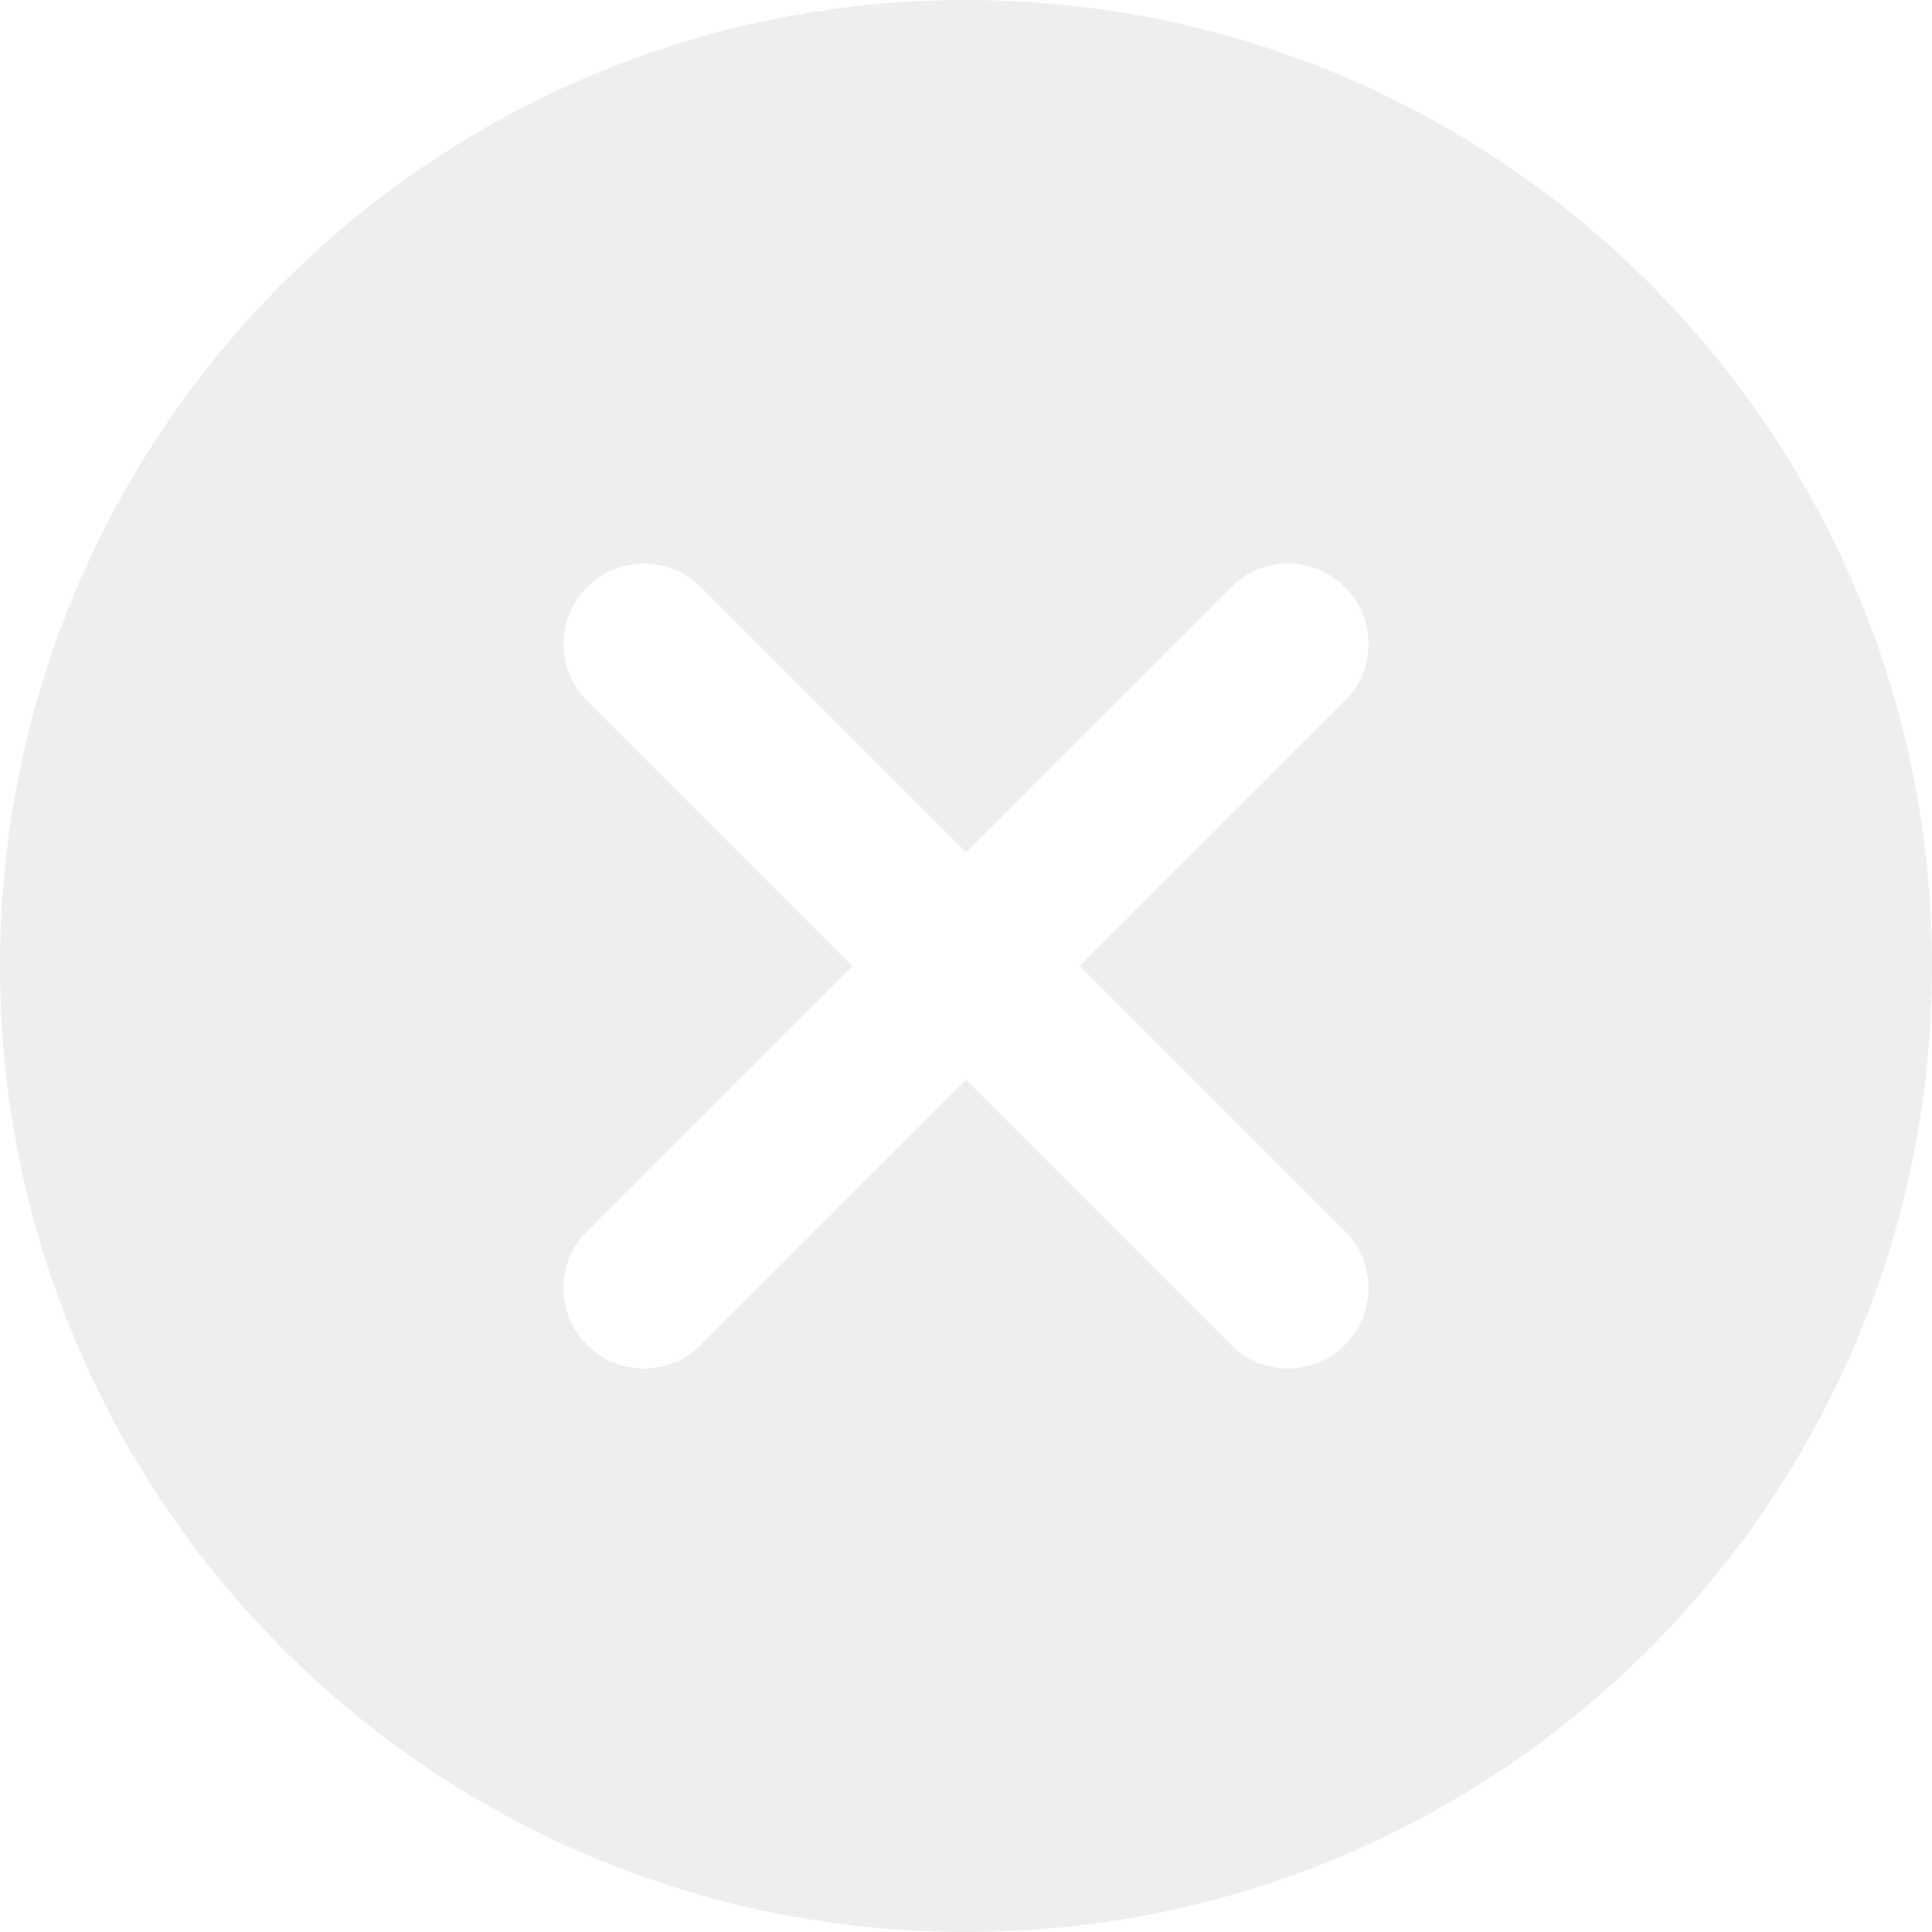
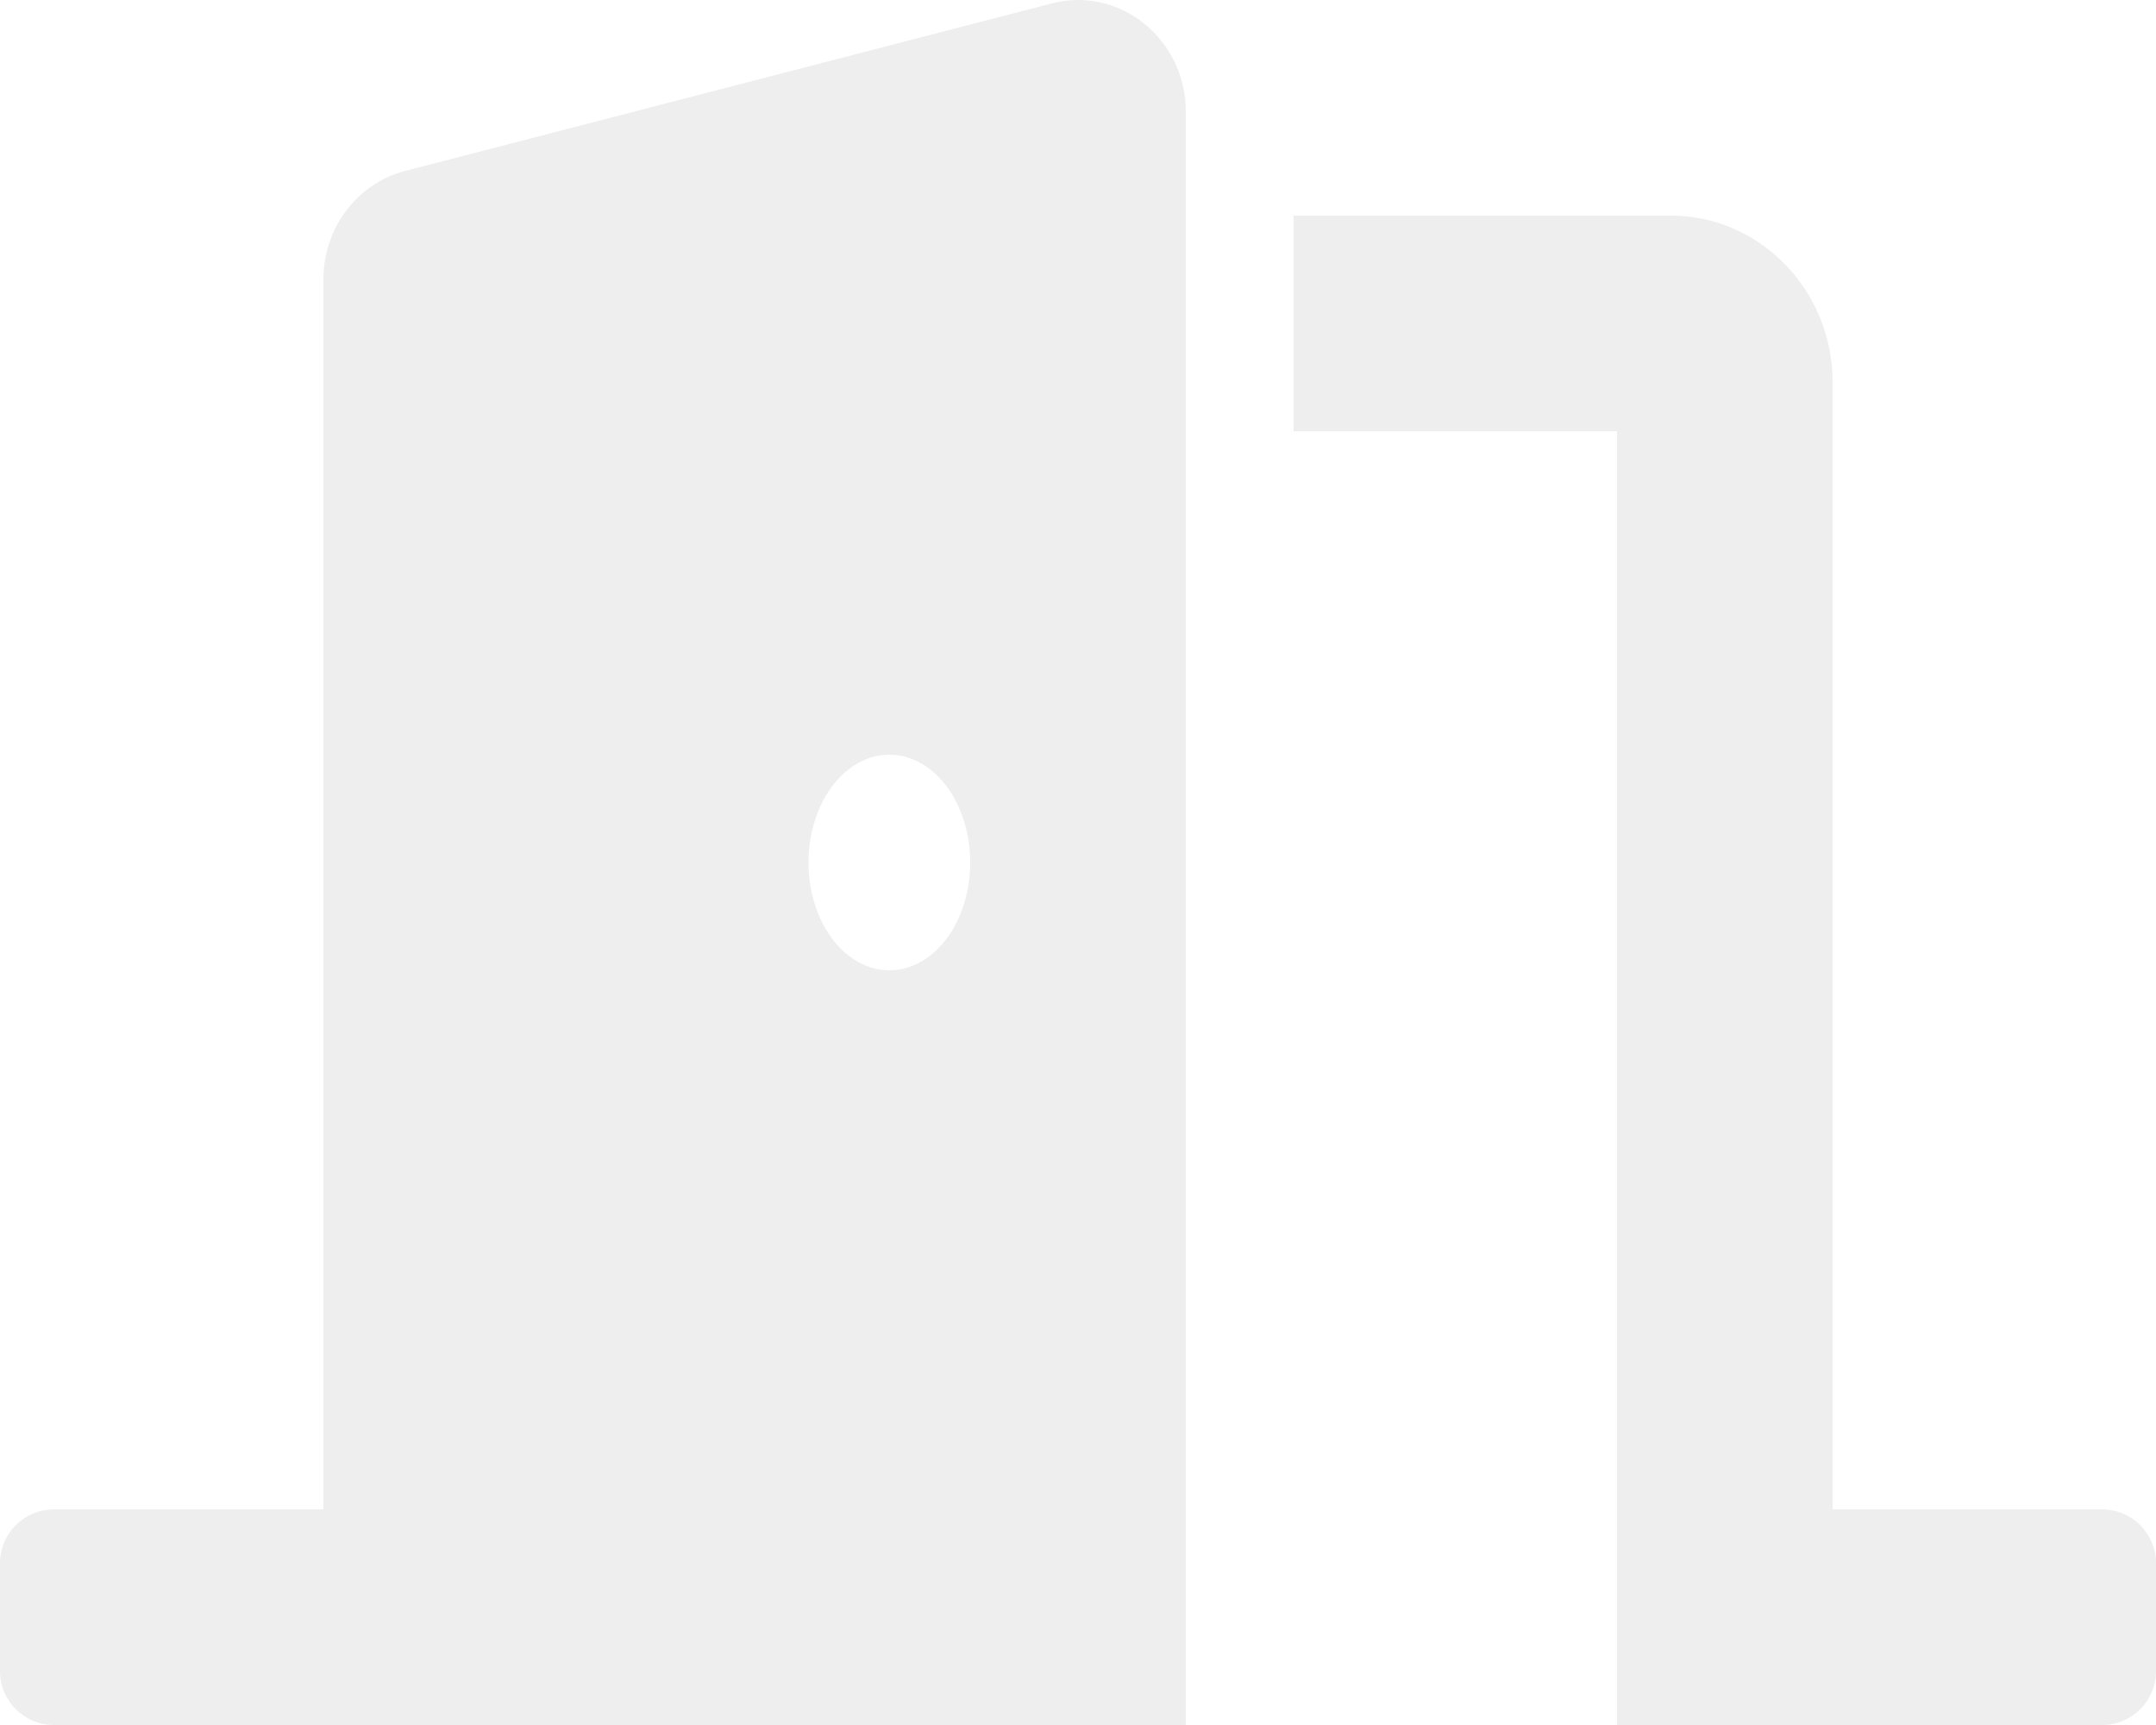
- <svg xmlns="http://www.w3.org/2000/svg" width="100" height="100" viewBox="0 0 100 100" fill="none">
-   <path d="M50 0C22.387 0 0 22.387 0 50C0 77.612 22.387 100 50 100C77.612 100 100 77.612 100 50C100 22.387 77.612 0 50 0ZM55.892 50C55.892 50 68.971 63.079 69.612 63.721C71.242 65.35 71.242 67.987 69.612 69.612C67.983 71.242 65.346 71.242 63.721 69.612C63.079 68.975 50 55.892 50 55.892C50 55.892 36.921 68.971 36.279 69.612C34.65 71.242 32.013 71.242 30.387 69.612C28.758 67.983 28.758 65.346 30.387 63.721C31.025 63.079 44.108 50 44.108 50C44.108 50 31.029 36.921 30.387 36.279C28.758 34.65 28.758 32.013 30.387 30.387C32.017 28.758 34.654 28.758 36.279 30.387C36.921 31.025 50 44.108 50 44.108C50 44.108 63.079 31.029 63.721 30.387C65.35 28.758 67.987 28.758 69.612 30.387C71.242 32.017 71.242 34.654 69.612 36.279C68.975 36.921 55.892 50 55.892 50Z" fill="#EEEEEE" />
+ <svg xmlns="http://www.w3.org/2000/svg" width="125" height="100" viewBox="0 0 125 100" fill="none">
+   <path d="M121.875 87.5H106.25V22.158C106.25 16.834 102.045 12.5 96.875 12.5H75V25H93.75V100H121.875C123.602 100 125 98.602 125 96.875V90.625C125 88.898 123.602 87.5 121.875 87.5ZM60.984 0.197L23.484 9.912C20.701 10.633 18.75 13.223 18.75 16.195V87.5H3.125C1.398 87.5 0 88.898 0 90.625V96.875C0 98.602 1.398 100 3.125 100H68.75V6.48C68.75 2.265 64.93 -0.826 60.984 0.197ZM51.563 56.25C48.975 56.25 46.875 53.451 46.875 50C46.875 46.549 48.975 43.75 51.563 43.75C54.151 43.75 56.25 46.549 56.25 50C56.25 53.451 54.151 56.25 51.563 56.25Z" fill="#EEEEEE" />
</svg>
